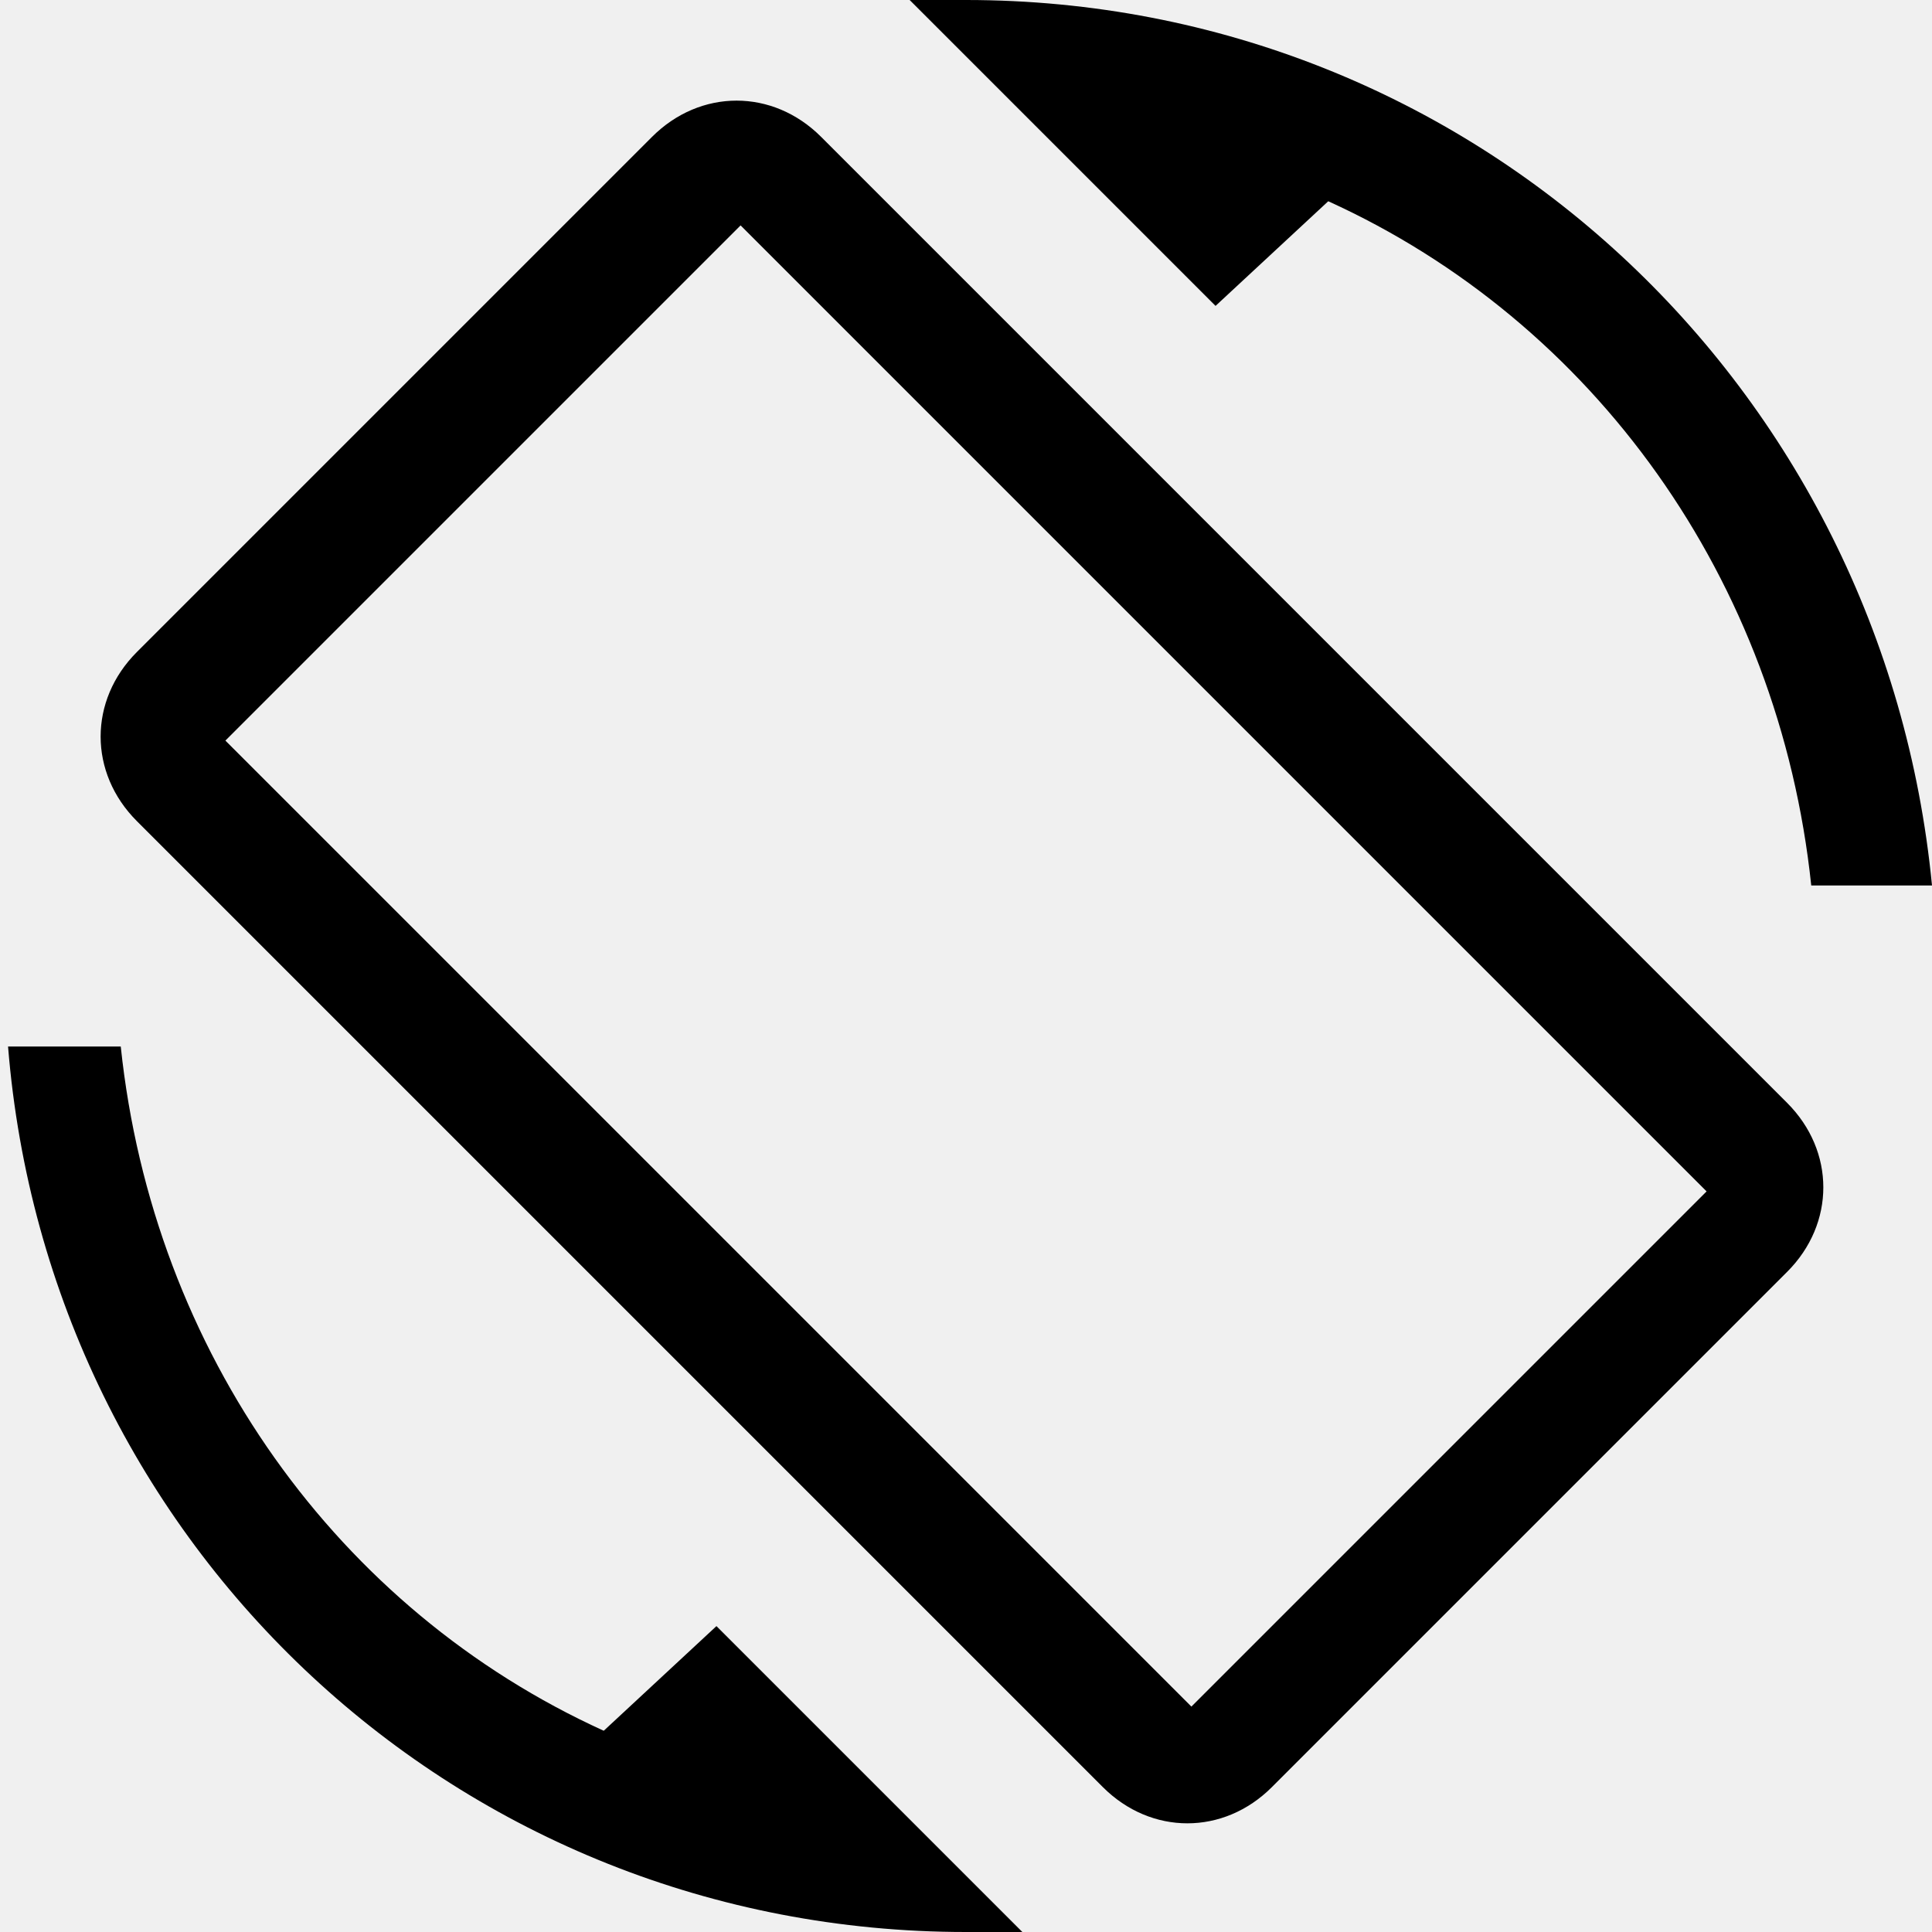
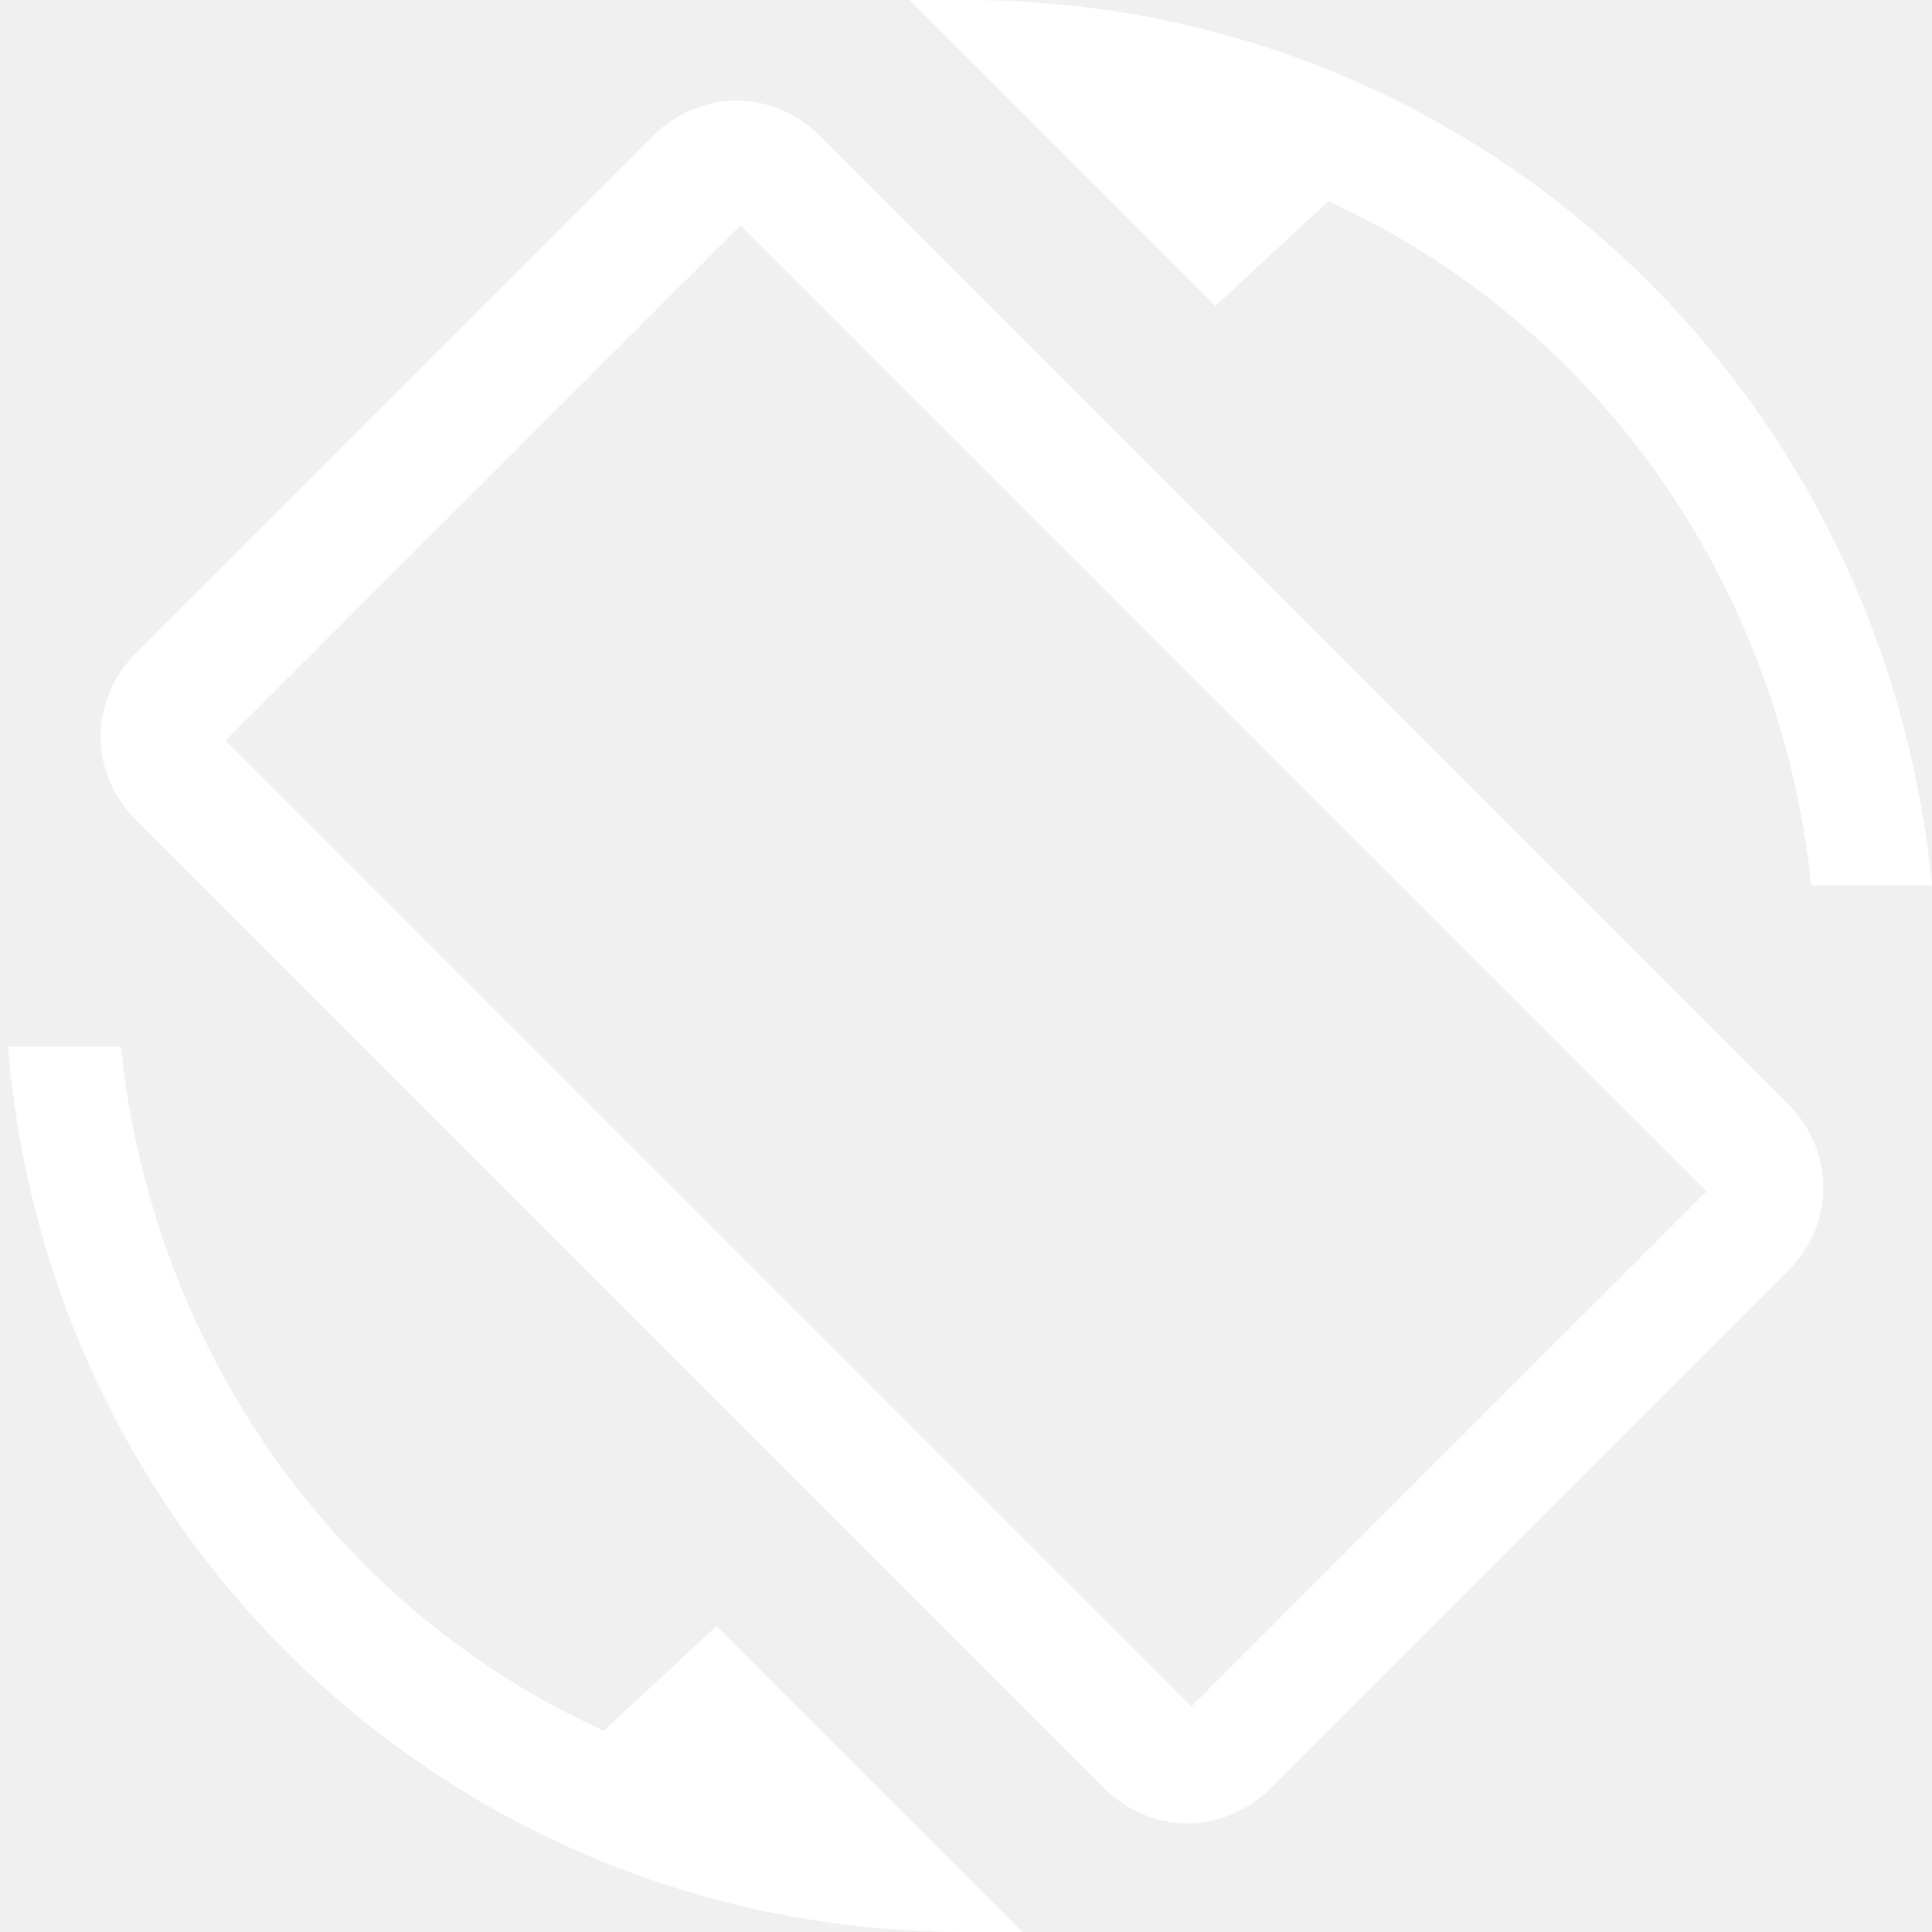
- <svg xmlns="http://www.w3.org/2000/svg" height="24px" version="1.1" viewBox="0 0 24 24" width="24px">
-   <defs />
-   <g fill="none" fill-rule="evenodd" id="Page-1" stroke="none" stroke-width="1">
-     <g fill="#000000" id="Icons-Device" transform="translate(-210, -124)">
-       <g id="screen-rotation" transform="translate(210, 124)">
-         <path d="M16.5,2.5 C19.8,4 22.1,7.2 22.5,11 L24,11 C23.4,4.8 18.3,0 12,0 L11.3,0 L15.1,3.8 L16.5,2.5 L16.5,2.5 Z M10.2,1.7 C9.6,1.1 8.7,1.1 8.1,1.7 L1.7,8.1 C1.1,8.7 1.1,9.6 1.7,10.2 L13.7,22.2 C14.3,22.8 15.2,22.8 15.8,22.2 L22.2,15.8 C22.8,15.2 22.8,14.3 22.2,13.7 L10.2,1.7 L10.2,1.7 Z M14.8,21.2 L2.8,9.2 L9.2,2.8 L21.2,14.8 L14.8,21.2 L14.8,21.2 Z M7.5,21.5 C4.2,20 1.9,16.8 1.5,13 L0.1,13 C0.6,19.2 5.7,24 12,24 L12.7,24 L8.9,20.2 L7.5,21.5 L7.5,21.5 Z" id="Shape" />
+ <svg xmlns="http://www.w3.org/2000/svg" height="24px" version="1.1" viewBox="0 0 24 24" width="24px" id="svg12">
+   <defs id="defs6" />
+   <g fill="none" fill-rule="evenodd" id="Page-1" stroke="none" stroke-width="1" style="fill:#ffffff">
+     <g fill="#000000" id="Icons-Device" transform="translate(-210, -124)" style="fill:#ffffff">
+       <g id="screen-rotation" transform="translate(210, 124)" style="fill:#ffffff">
+         <path d="M16.5,2.5 C19.8,4 22.1,7.2 22.5,11 L24,11 C23.4,4.8 18.3,0 12,0 L11.3,0 L15.1,3.8 L16.5,2.5 L16.5,2.5 Z M10.2,1.7 C9.6,1.1 8.7,1.1 8.1,1.7 L1.7,8.1 C1.1,8.7 1.1,9.6 1.7,10.2 L13.7,22.2 C14.3,22.8 15.2,22.8 15.8,22.2 L22.2,15.8 C22.8,15.2 22.8,14.3 22.2,13.7 L10.2,1.7 L10.2,1.7 Z M14.8,21.2 L2.8,9.2 L9.2,2.8 L21.2,14.8 L14.8,21.2 L14.8,21.2 Z M7.5,21.5 C4.2,20 1.9,16.8 1.5,13 L0.1,13 C0.6,19.2 5.7,24 12,24 L12.7,24 L8.9,20.2 L7.5,21.5 L7.5,21.5 Z" id="Shape" style="fill:#ffffff" />
      </g>
    </g>
  </g>
</svg>
